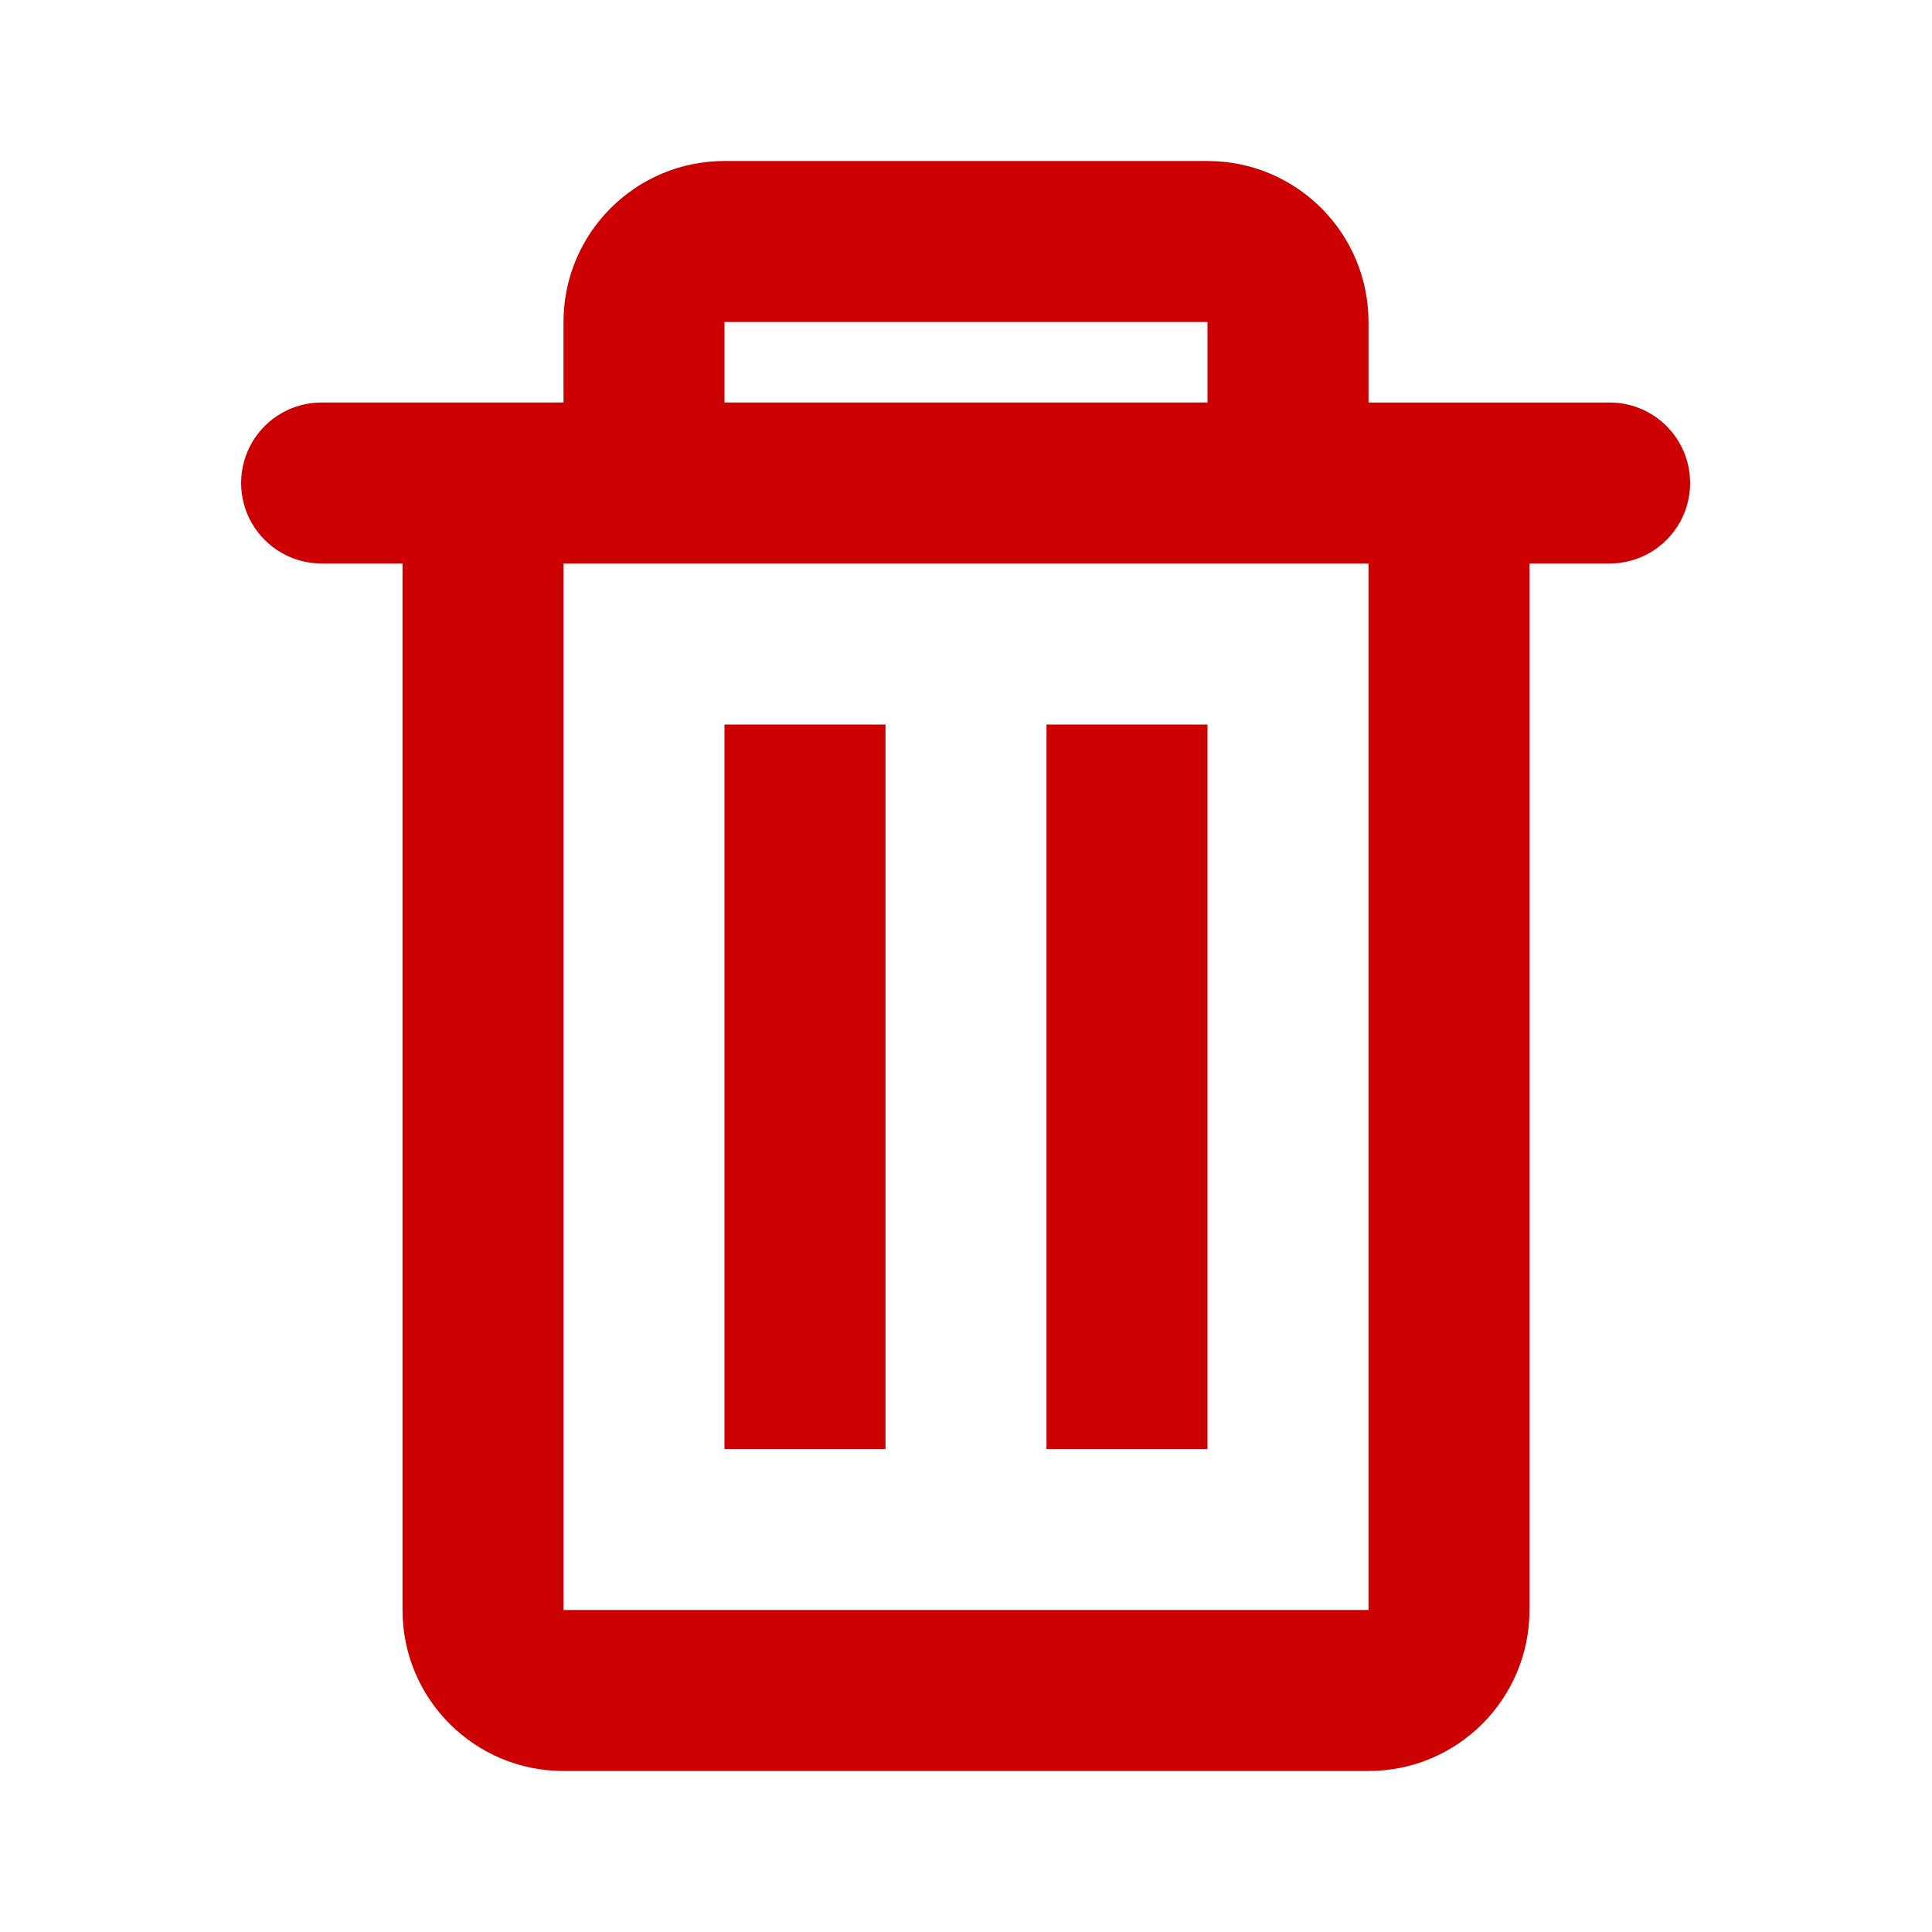
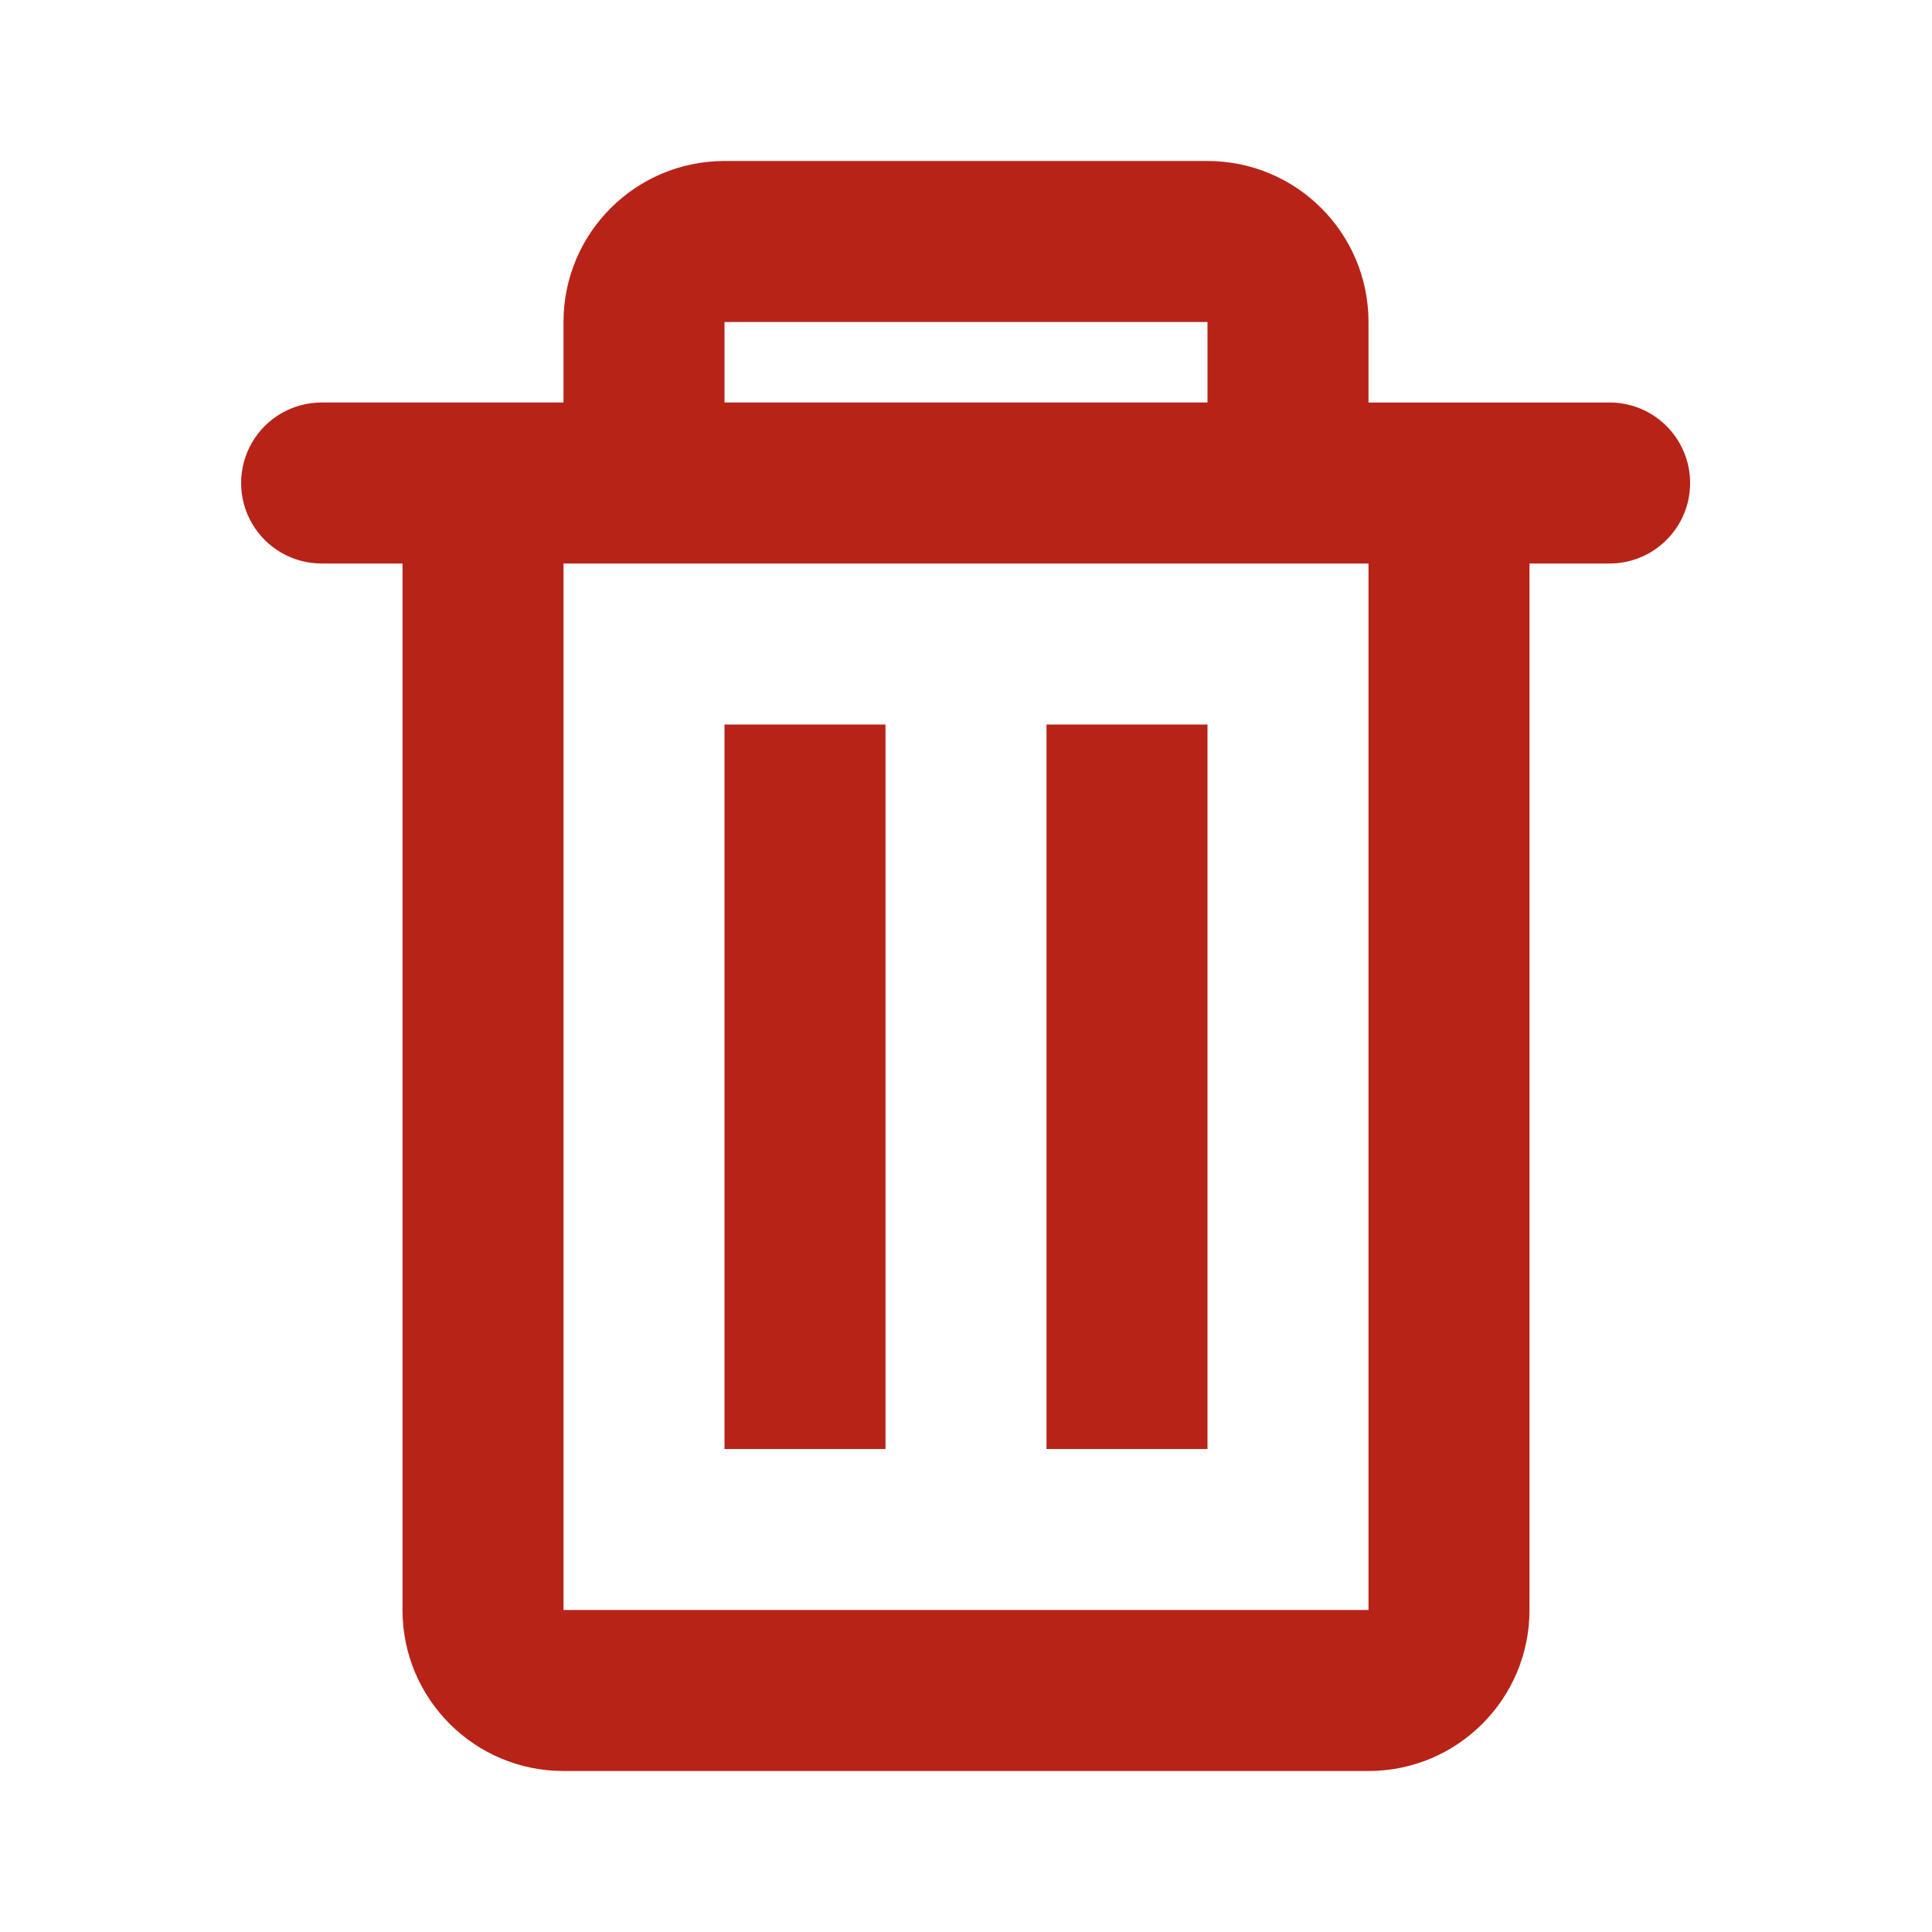
<svg xmlns="http://www.w3.org/2000/svg" class="svg-icon" style="width: 1em; height: 1em;vertical-align: middle;fill: currentColor;overflow: hidden;" viewBox="0 0 1024 1024" version="1.1">
-   <path d="M170.667 213.333h128V170.667a85.333 85.333 0 0 1 85.333-85.333h256a85.333 85.333 0 0 1 85.333 85.333v42.667h128a42.667 42.667 0 0 1 0 85.333h-42.667v554.667a85.333 85.333 0 0 1-85.333 85.333H298.667a85.333 85.333 0 0 1-85.333-85.333V298.667H170.667a42.667 42.667 0 1 1 0-85.333z m128 85.333v554.667h426.667V298.667H298.667z m85.333-85.333h256V170.667H384v42.667z m0 170.667h85.333v384H384V384z m170.667 0h85.333v384h-85.333V384z" fill="#CC0000" />
+   <path d="M170.667 213.333h128V170.667a85.333 85.333 0 0 1 85.333-85.333h256a85.333 85.333 0 0 1 85.333 85.333v42.667h128a42.667 42.667 0 0 1 0 85.333h-42.667v554.667a85.333 85.333 0 0 1-85.333 85.333H298.667a85.333 85.333 0 0 1-85.333-85.333V298.667H170.667a42.667 42.667 0 1 1 0-85.333z m128 85.333v554.667h426.667V298.667H298.667z m85.333-85.333h256V170.667H384v42.667z m0 170.667h85.333v384H384V384z m170.667 0h85.333v384h-85.333V384z" fill="#b82318" />
</svg>
